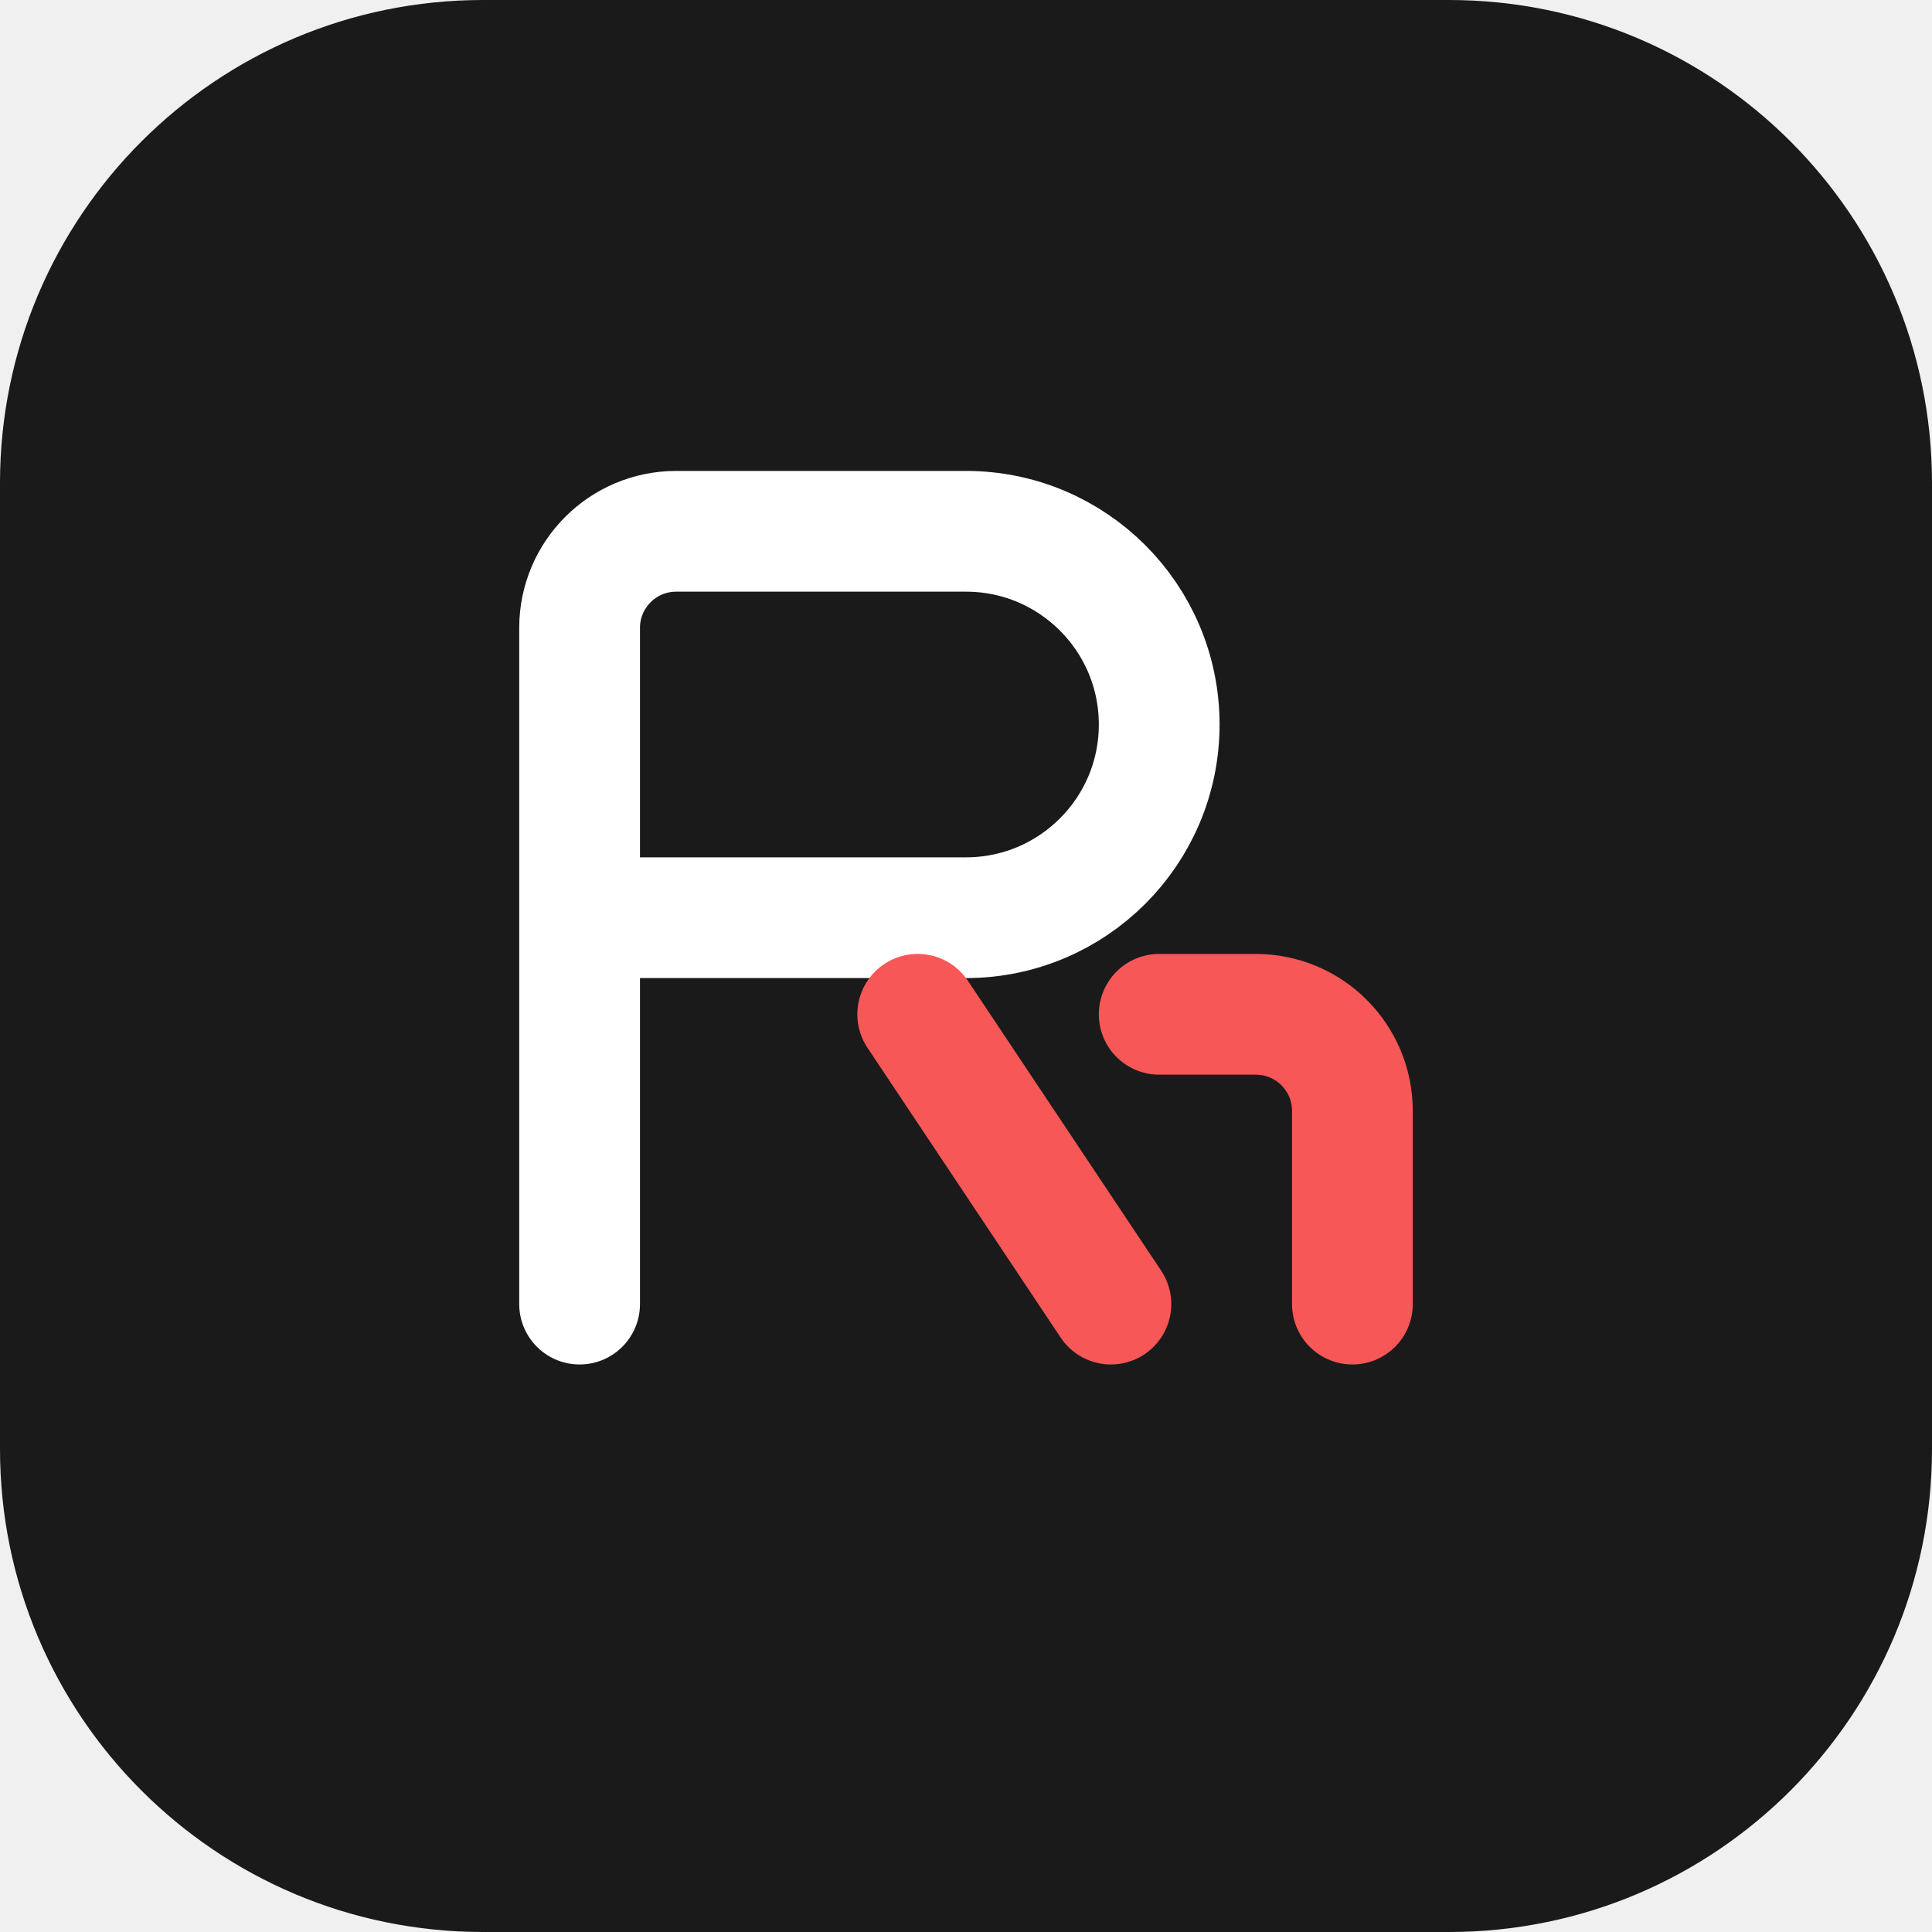
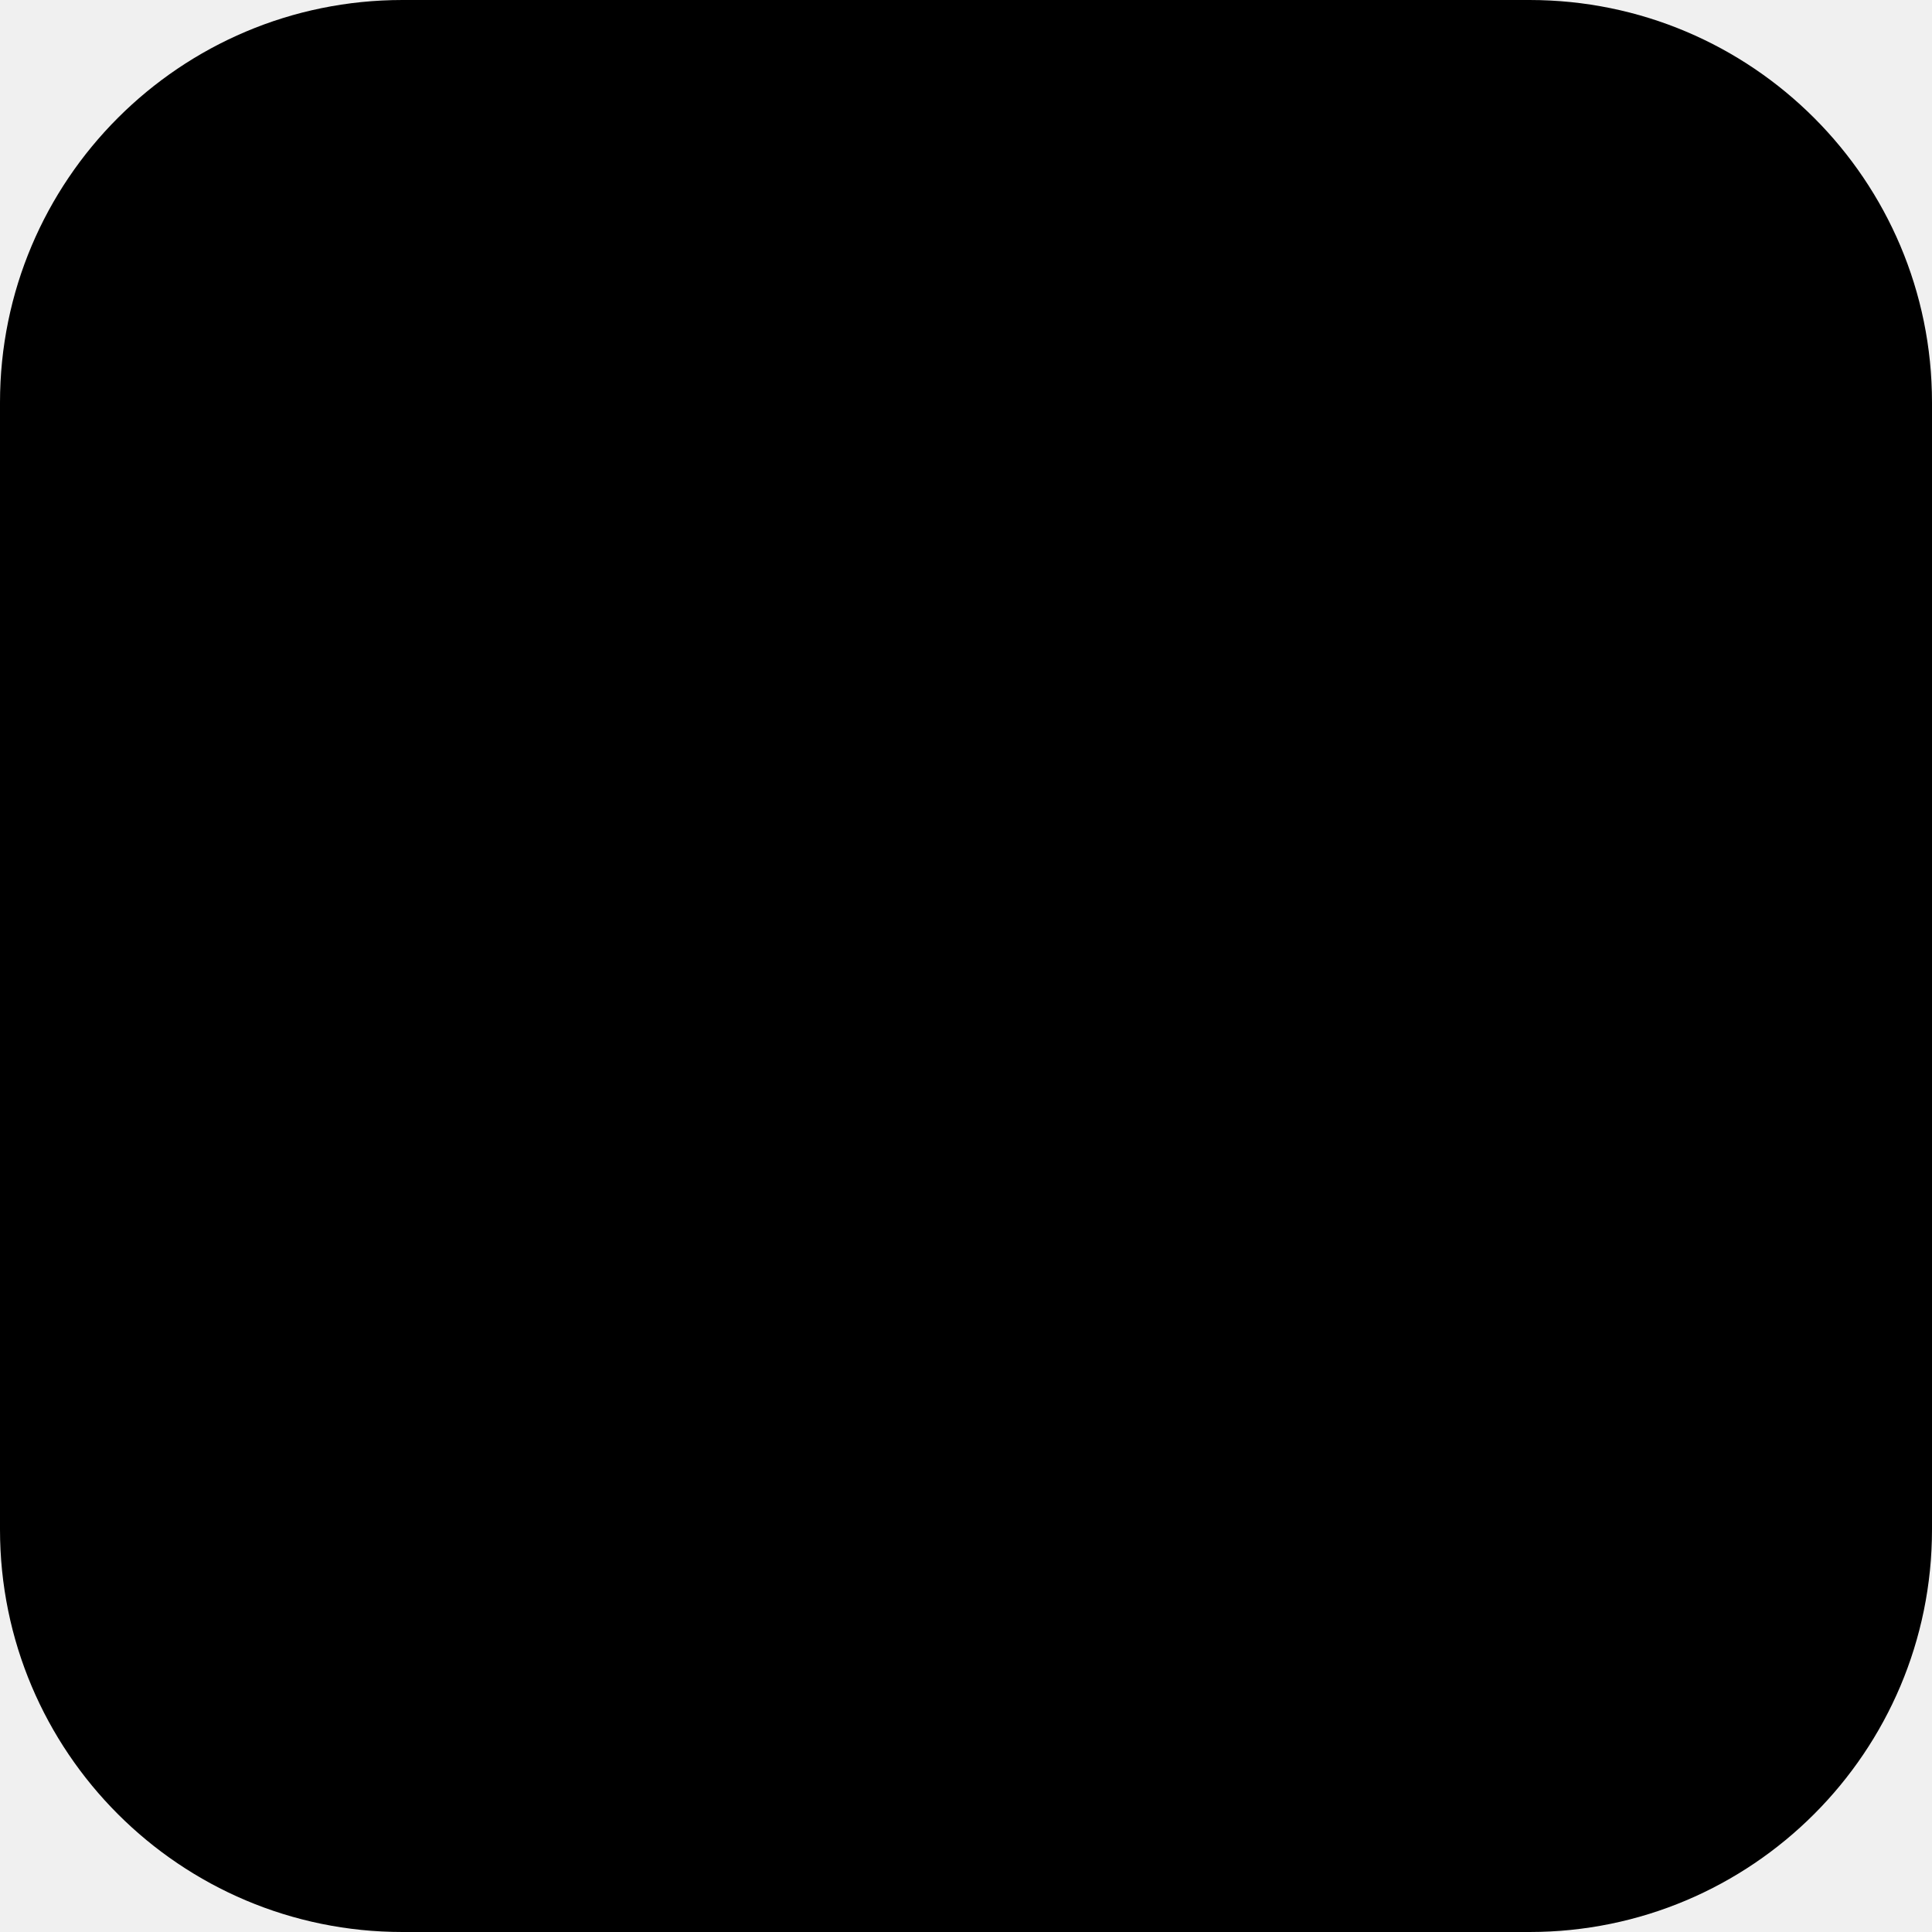
- <svg xmlns="http://www.w3.org/2000/svg" width="40" height="40" viewBox="0 0 40 40" fill="none">
-   <rect width="40" height="40" rx="10" fill="#1a1a1a" />
-   <g transform="translate(8, 8)">
-     <path d="M4 19V5a2 2 0 0 1 2-2h6a4 4 0 0 1 0 8H4" stroke="#ffffff" stroke-width="2.5" stroke-linecap="round" stroke-linejoin="round" />
-     <path d="m11 13 4 6" stroke="#f75757" stroke-width="2.5" stroke-linecap="round" stroke-linejoin="round" />
-     <path d="M16 13h2a2 2 0 0 1 2 2v4" stroke="#f75757" stroke-width="2.5" stroke-linecap="round" stroke-linejoin="round" />
-   </g>
+ <svg xmlns="http://www.w3.org/2000/svg" viewBox="0 0 48 48" width="48" height="48">
+   <rect width="48" height="48" rx="10" fill="oklch(0.22 0.012 60)" />
+   <circle cx="24" cy="24" r="14.5" fill="none" stroke="oklch(0.986 0.004 80)" stroke-width="2.4" />
+   <circle cx="24" cy="24" r="8.5" fill="none" stroke="oklch(0.986 0.004 80)" stroke-width="2.4" />
+   <circle cx="24" cy="24" r="4.5" fill="oklch(0.665 0.185 47)" />
</svg>
